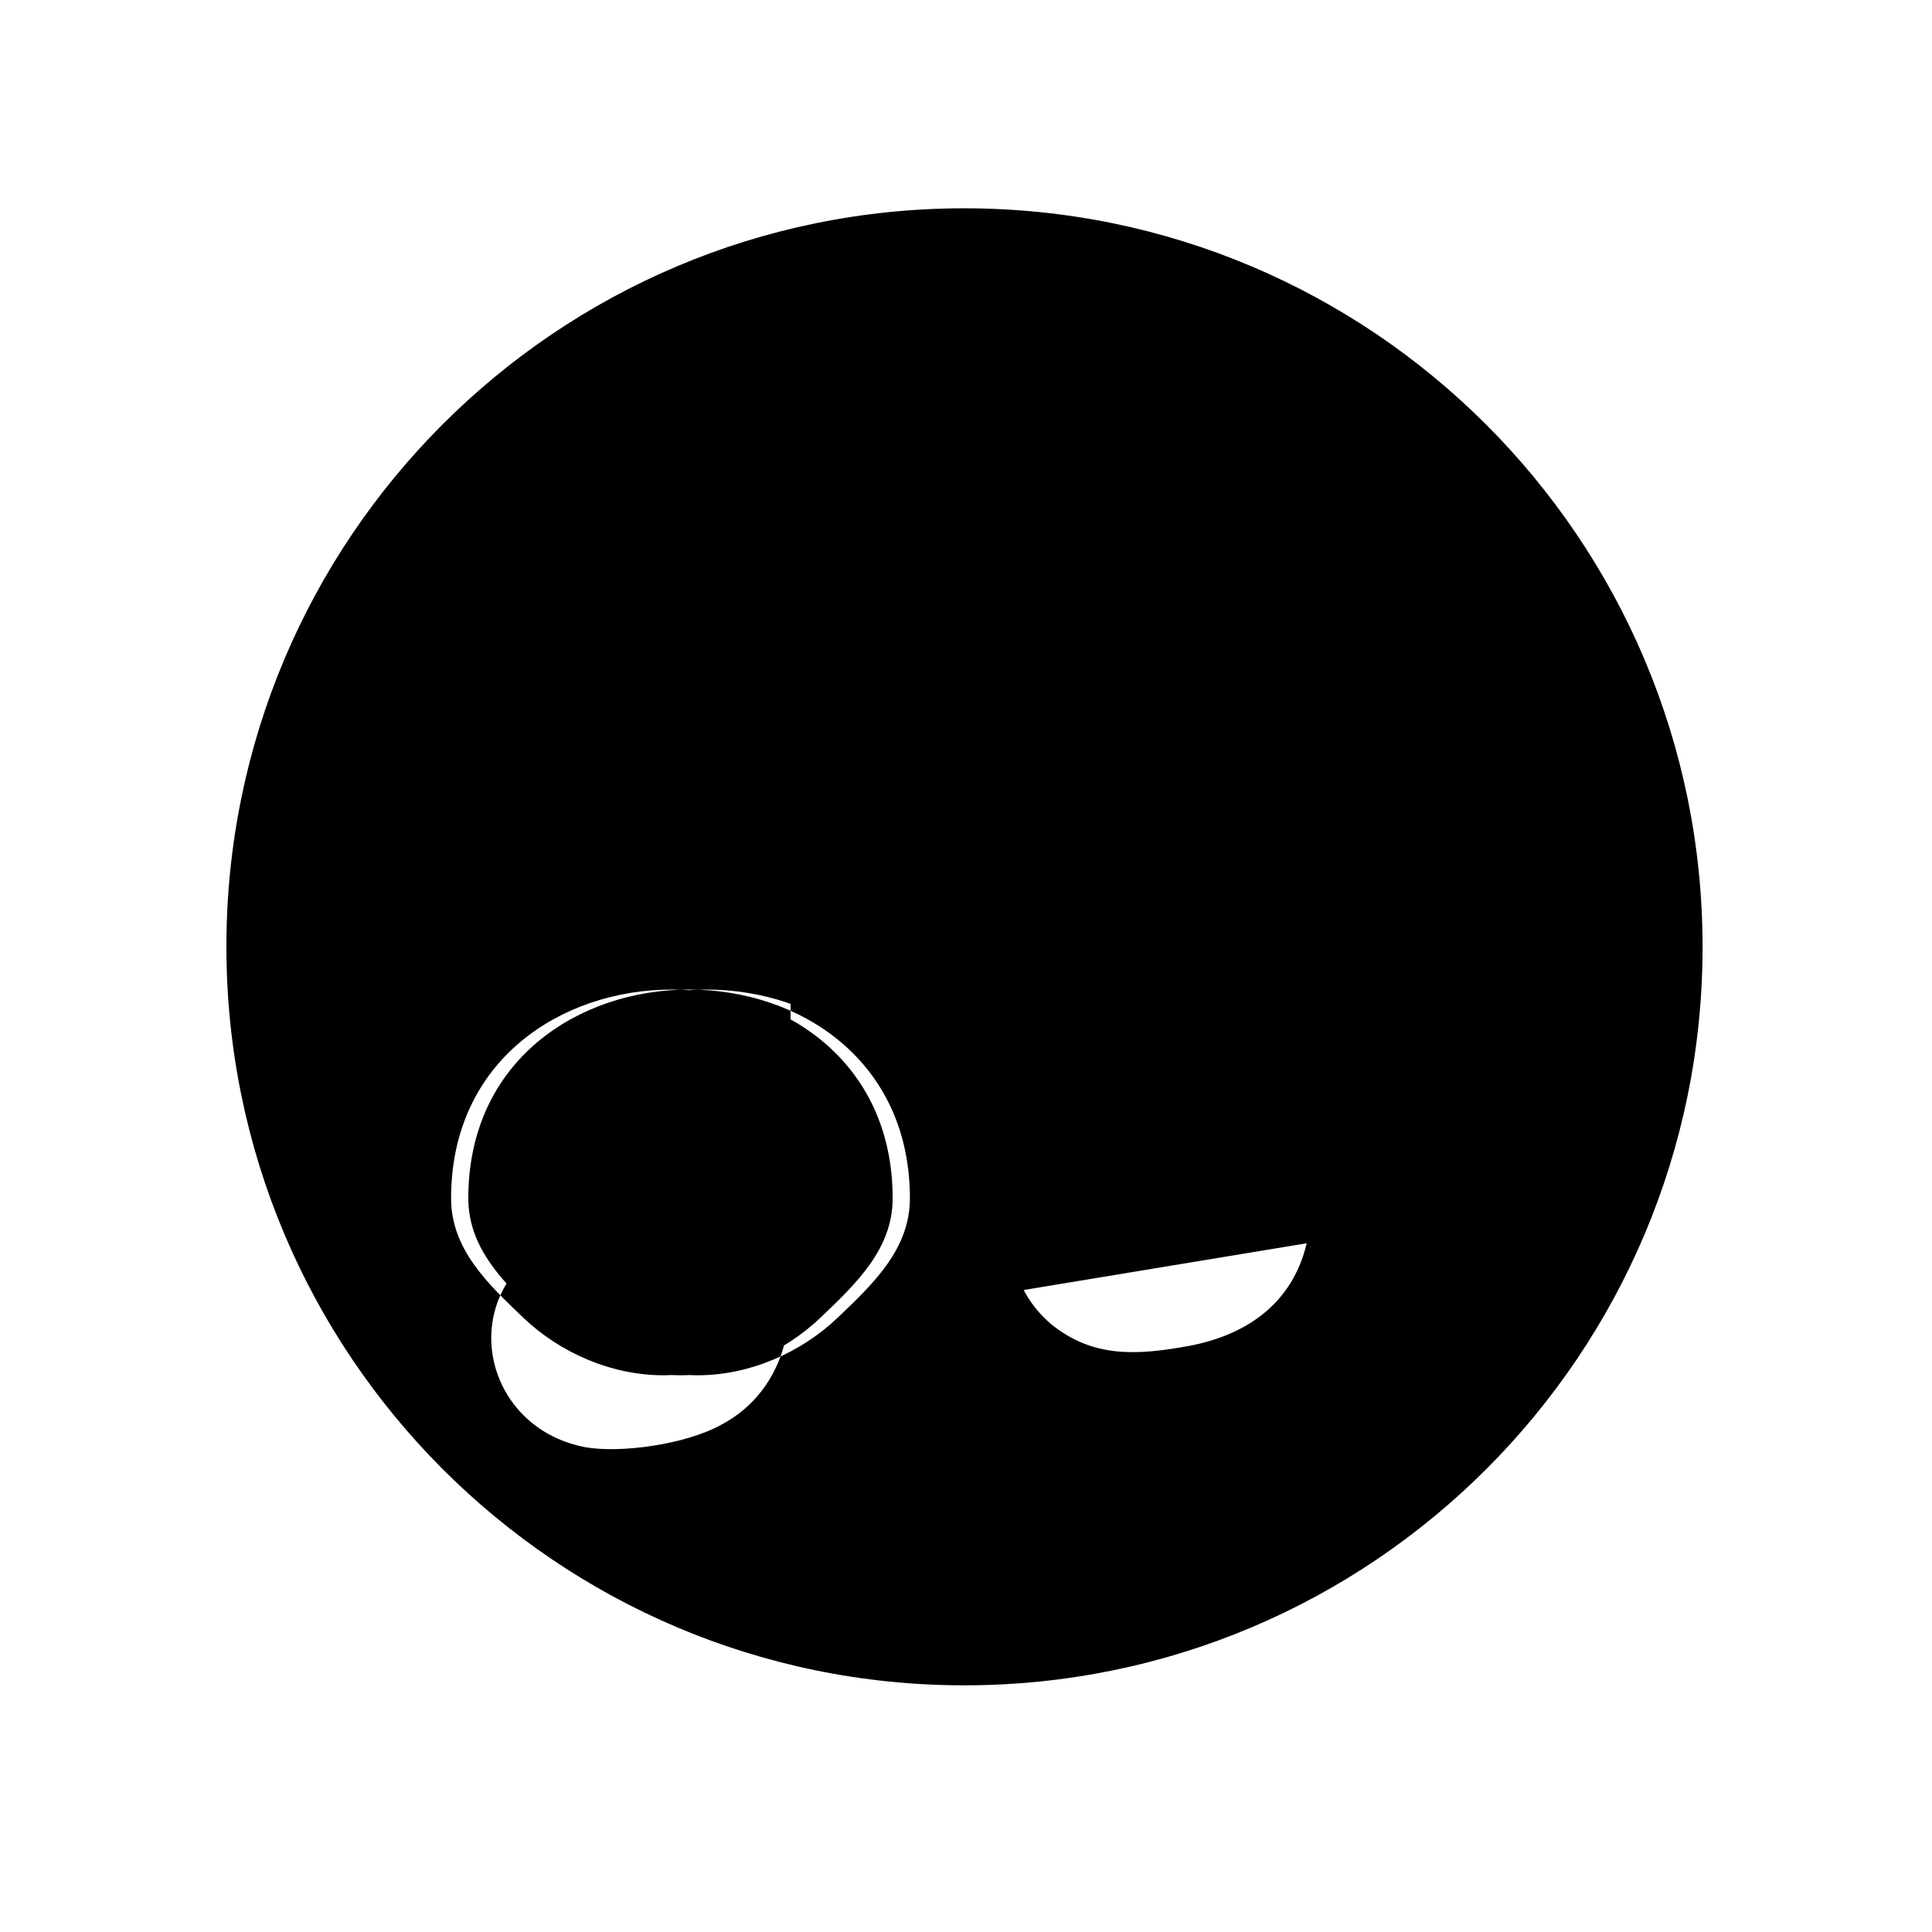
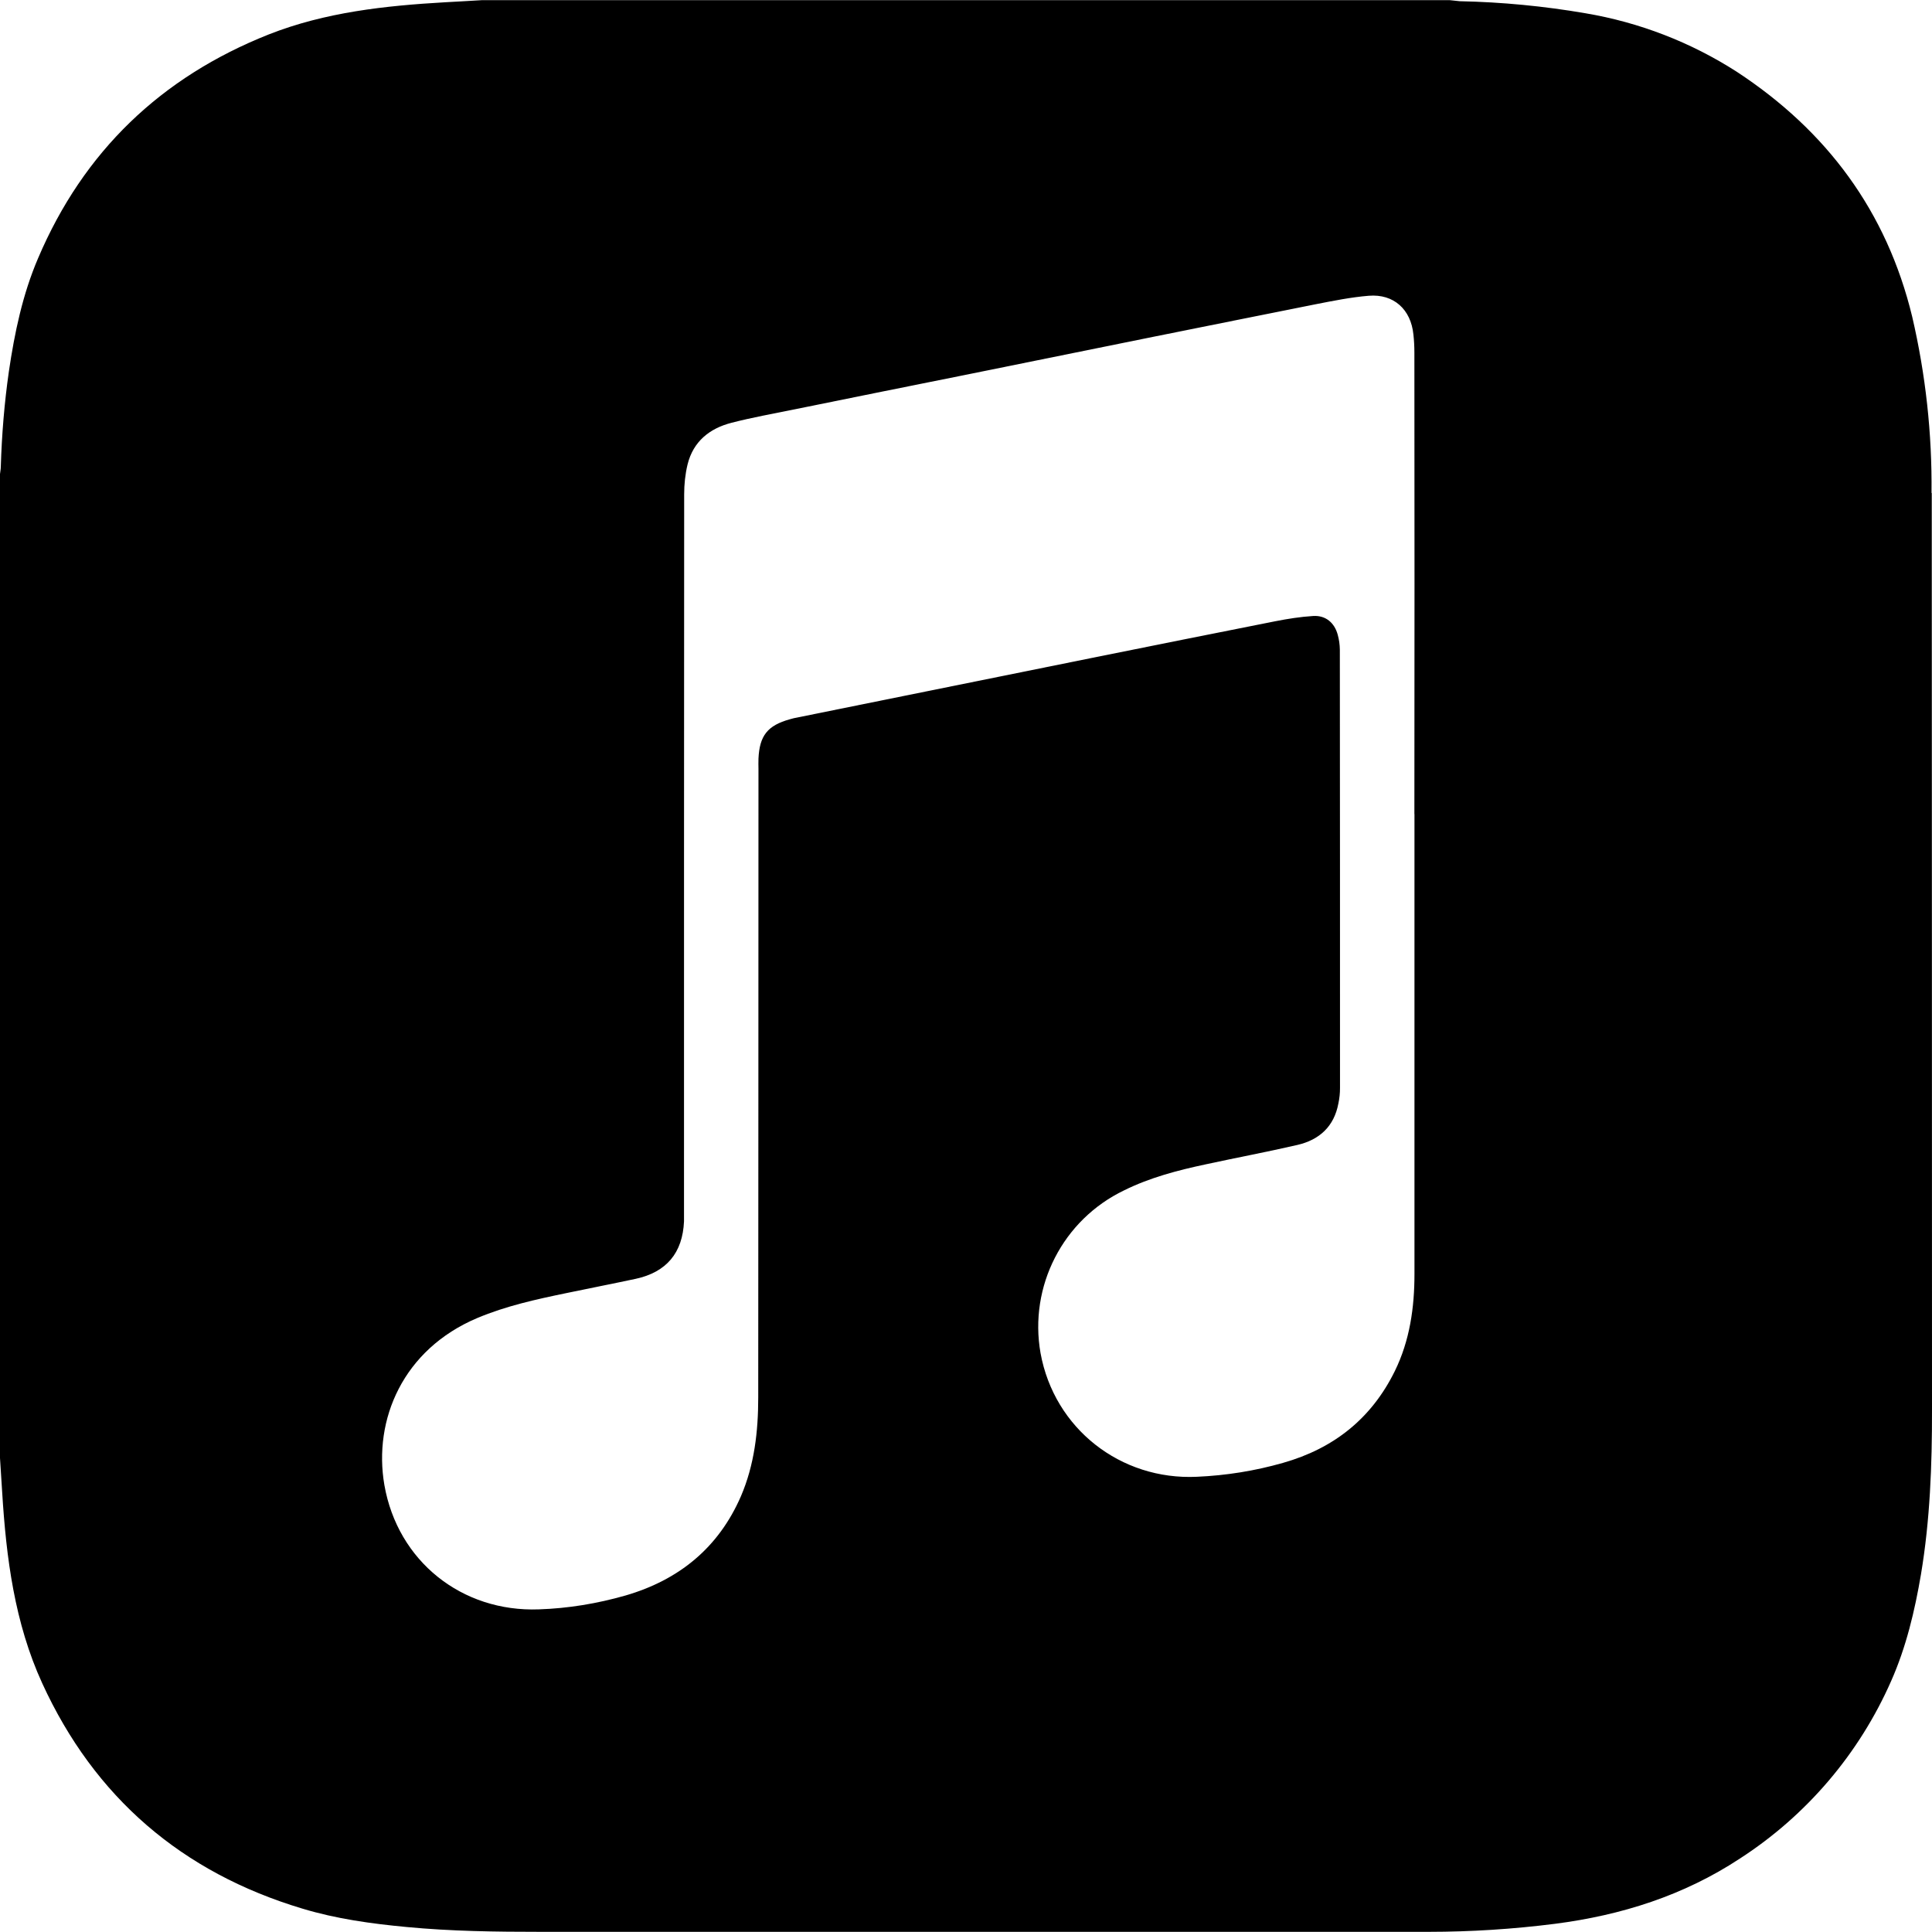
- <svg class="Icon_awesome_itunes" viewBox="0 2.25 84.134 84.134" fill="currentColor" aria-label="iTunes">
-   <path id="Icon_awesome_itunes" d="M 41.992 11.321 C 24.226 11.321 9.859 25.725 9.859 43.472 C 9.859 61.219 24.226 75.642 41.992 75.642 C 59.758 75.642 74.143 61.238 74.143 43.491 C 74.143 25.725 59.739 11.321 41.992 11.321 Z M 56.903 56.392 C 56.302 58.946 54.368 60.374 51.776 60.862 C 49.504 61.275 47.607 61.388 45.785 59.923 C 43.569 58.045 43.532 54.965 45.522 53.012 C 47.1 51.51 49.335 51.209 52.659 50.608 C 53.222 50.514 53.71 50.383 54.105 49.913 C 54.706 49.237 54.518 49.538 54.518 34.739 C 54.518 33.687 54.011 33.406 52.94 33.594 C 52.189 33.725 35.682 36.805 35.682 36.805 C 34.743 37.012 34.423 37.293 34.423 38.364 C 34.423 60.167 34.517 59.172 34.198 60.618 C 33.804 62.308 32.771 63.585 31.4 64.299 C 29.841 65.163 27.005 65.538 25.503 65.275 C 21.484 64.524 20.076 59.885 22.799 57.219 C 24.376 55.716 26.611 54.74 28.883 54.74 C 31.156 54.74 32.977 55.886 32.977 58.44 C 32.977 60.994 31.156 62.14 28.883 62.14 C 26.611 62.14 24.376 61.145 22.799 59.642 C 21.221 58.14 19.644 56.638 19.644 54.432 C 19.644 48.423 24.451 45.343 29.259 45.343 C 34.066 45.343 38.873 48.423 38.873 54.432 C 38.873 56.638 37.296 58.14 35.718 59.642 C 34.141 61.145 31.906 62.14 29.634 62.14 C 27.361 62.14 25.126 61.145 23.549 59.642 C 21.971 58.14 20.394 56.638 20.394 54.432 C 20.394 48.423 25.201 45.343 30.009 45.343 C 34.816 45.343 39.624 48.423 39.624 54.432 C 39.624 56.638 38.046 58.14 36.469 59.642 C 34.891 61.145 32.656 62.14 30.384 62.14 C 28.112 62.14 25.877 61.145 24.301 59.642 C 22.723 58.14 21.146 56.638 21.146 54.432 C 21.146 48.423 25.953 45.343 30.76 45.343 C 35.568 45.343 40.375 48.423 40.375 54.432 C 40.375 56.638 38.798 58.14 37.22 59.642 C 56.903 56.392 56.903 56.392 56.903 56.392 Z" />
+ <svg xmlns="http://www.w3.org/2000/svg" viewBox="0 0 24 24" fill="currentColor" role="img" aria-label="Apple Music">
+   <path d="M23.994 6.124a9.23 9.23 0 00-.24-2.19c-.317-1.31-1.062-2.31-2.18-3.043a5.022 5.022 0 00-1.877-.726 10.496 10.496 0 00-1.564-.15c-.04-.003-.083-.01-.124-.013H5.986c-.152.01-.303.017-.455.026-.747.043-1.49.123-2.193.4-1.336.53-2.3 1.452-2.865 2.78-.192.448-.292.925-.363 1.408-.056.392-.088.785-.1 1.18 0 .032-.007.062-.01.093v12.223c.01.14.017.283.027.424.05.815.154 1.624.497 2.373.65 1.42 1.738 2.353 3.234 2.801.42.127.856.187 1.293.228.555.053 1.11.06 1.667.06h11.03a12.5 12.5 0 001.57-.1c.822-.106 1.596-.35 2.295-.81a5.046 5.046 0 001.88-2.207c.186-.42.293-.87.37-1.324.113-.675.138-1.358.137-2.04-.002-3.8 0-7.595-.003-11.393zm-6.423 3.99v5.712c0 .417-.058.827-.244 1.206-.29.59-.76.962-1.388 1.14-.35.1-.706.157-1.07.173-.95.045-1.773-.6-1.943-1.536a1.88 1.88 0 011.038-2.022c.323-.16.67-.25 1.018-.324.378-.082.758-.153 1.134-.24.274-.063.457-.23.51-.516a.904.904 0 00.02-.193c0-1.815 0-3.63-.002-5.443a.725.725 0 00-.026-.185c-.04-.15-.15-.243-.304-.234-.16.01-.318.035-.475.066-.76.15-1.52.303-2.28.456l-2.325.47-1.374.278c-.016.003-.032.01-.048.013-.277.077-.377.203-.39.49-.002.042 0 .086 0 .13-.002 2.602 0 5.204-.003 7.805 0 .42-.047.836-.215 1.227-.278.64-.77 1.04-1.434 1.233-.35.1-.71.16-1.075.172-.96.036-1.755-.6-1.92-1.544-.14-.812.23-1.685 1.154-2.075.357-.15.73-.232 1.108-.31.287-.06.575-.116.86-.177.383-.083.583-.323.6-.714v-.15c0-2.96 0-5.922.002-8.882 0-.123.013-.25.042-.37.07-.285.273-.448.546-.518.255-.066.515-.112.774-.165.733-.15 1.466-.296 2.2-.444l2.27-.46c.67-.134 1.34-.27 2.01-.403.22-.043.442-.088.663-.106.31-.025.523.17.554.482.008.073.012.148.012.223.002 1.91.002 3.822 0 5.732z" />
</svg>
